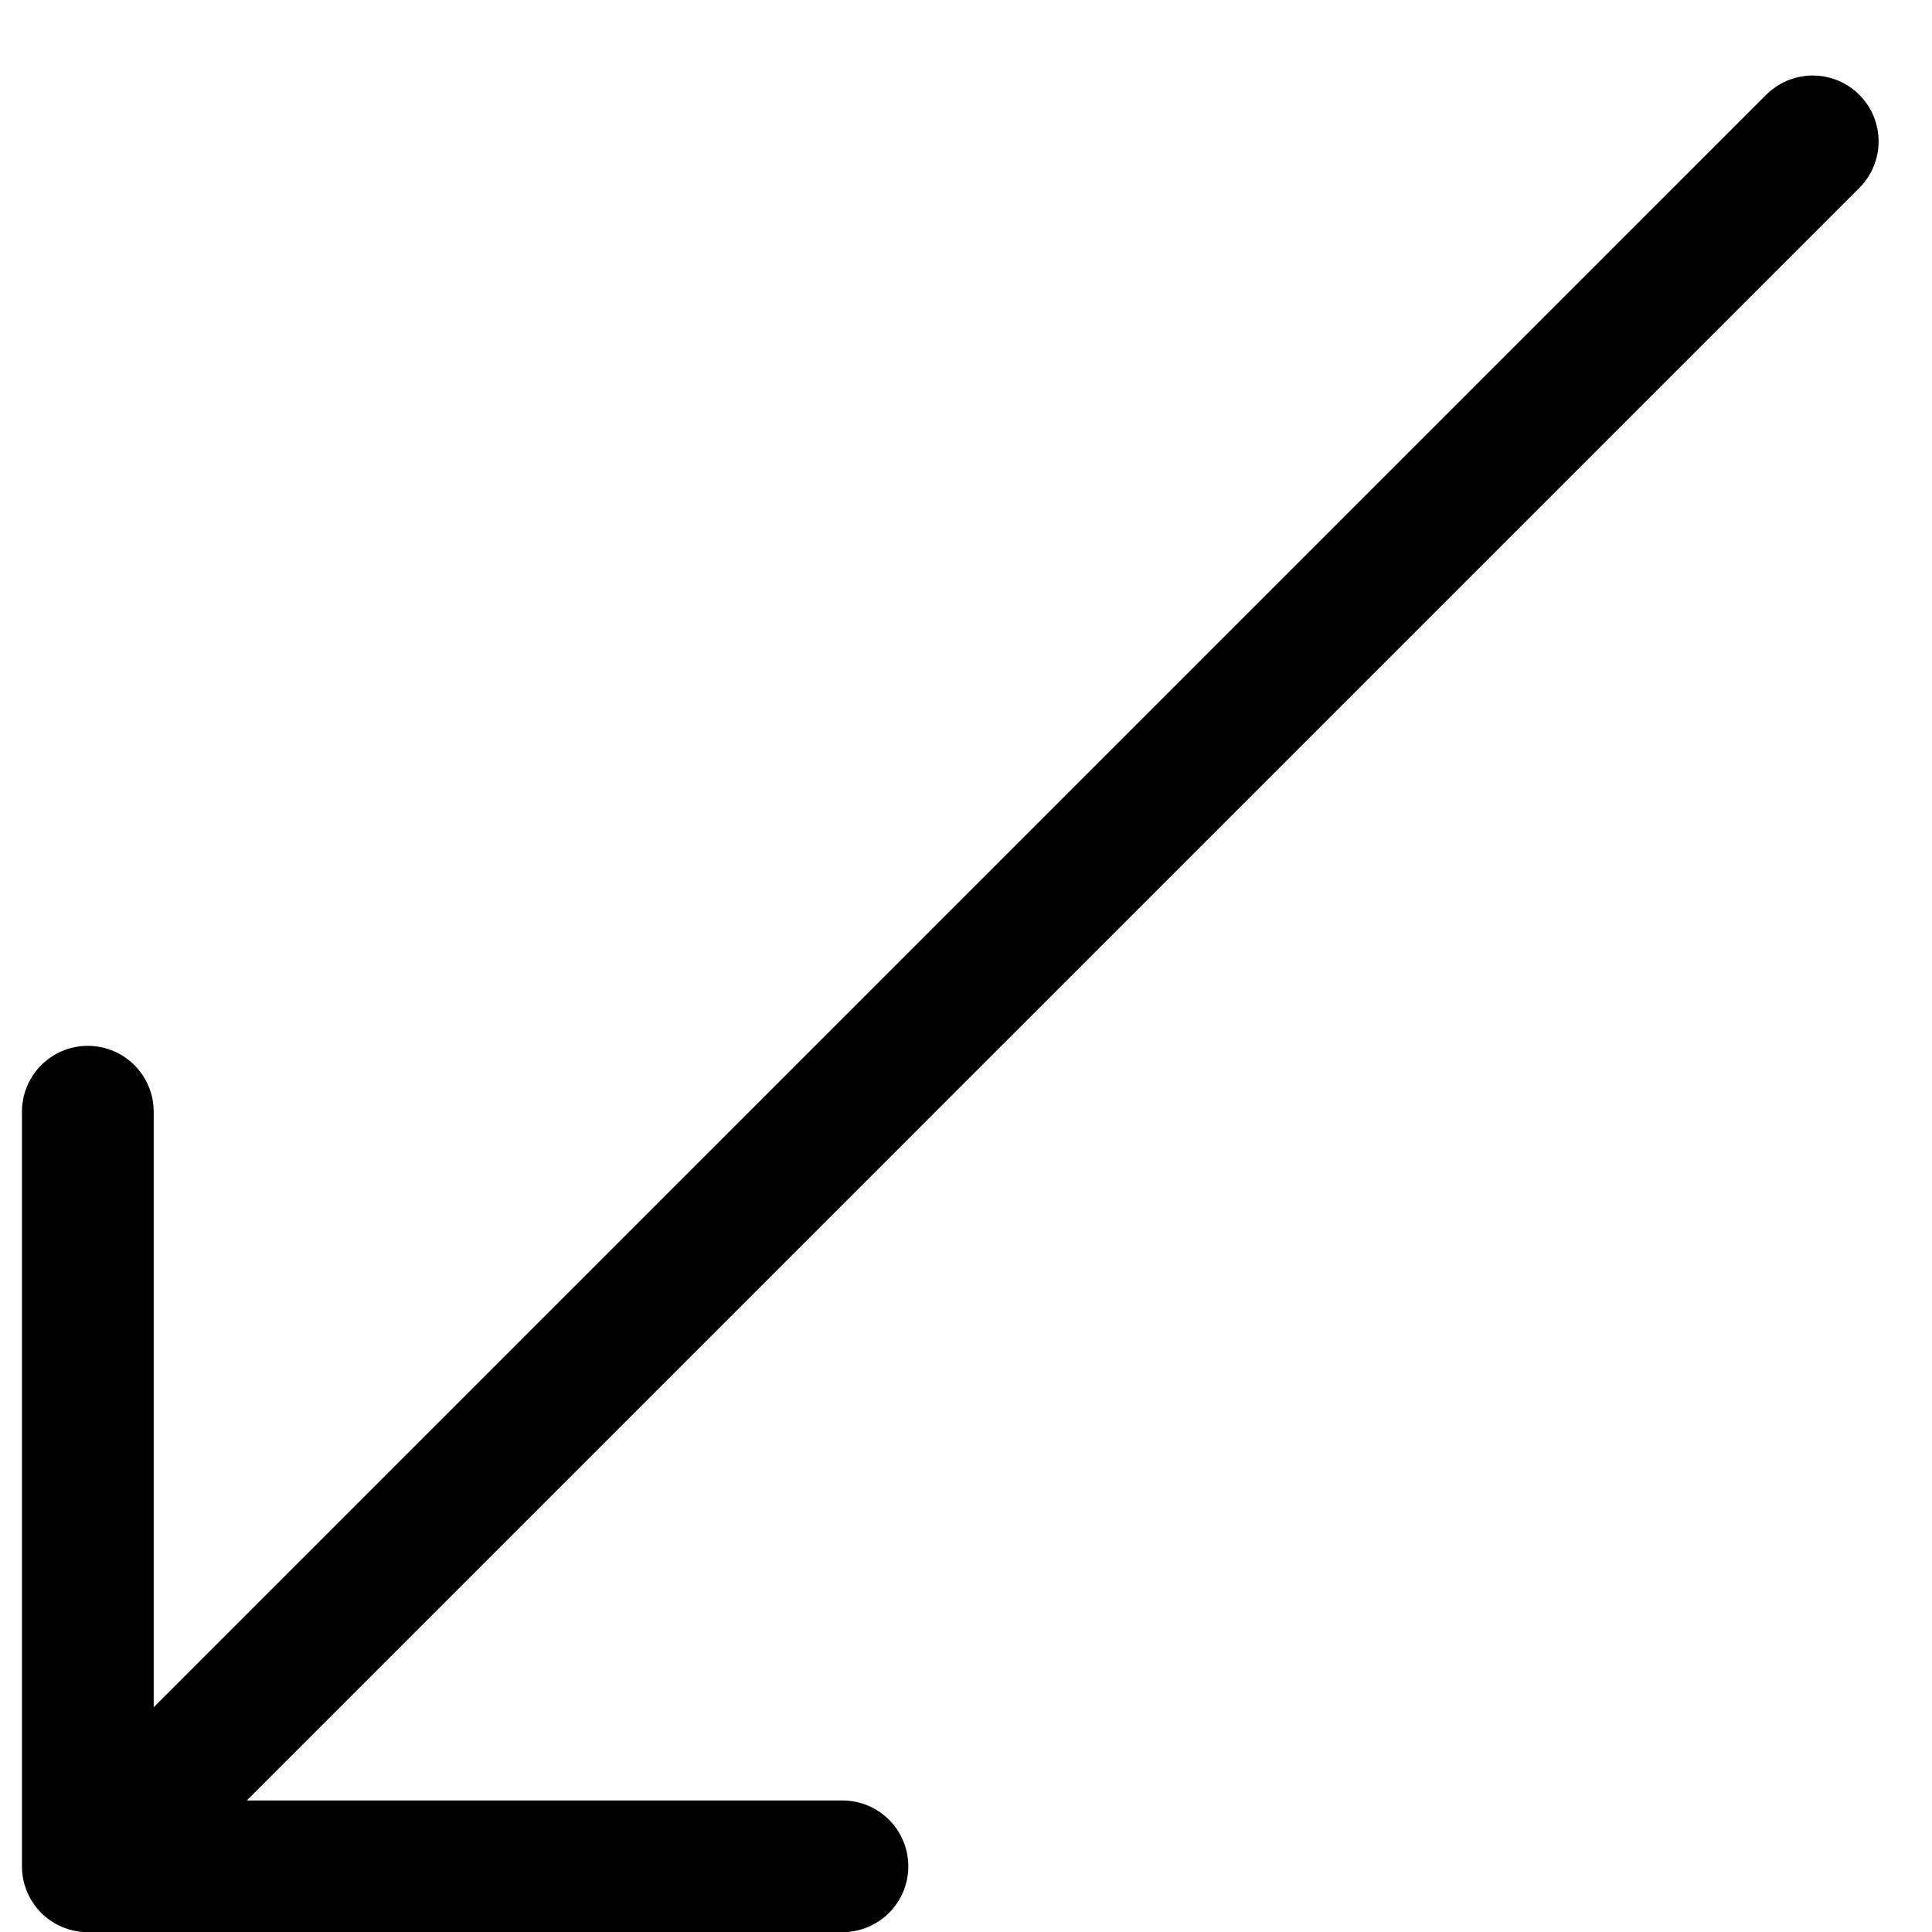
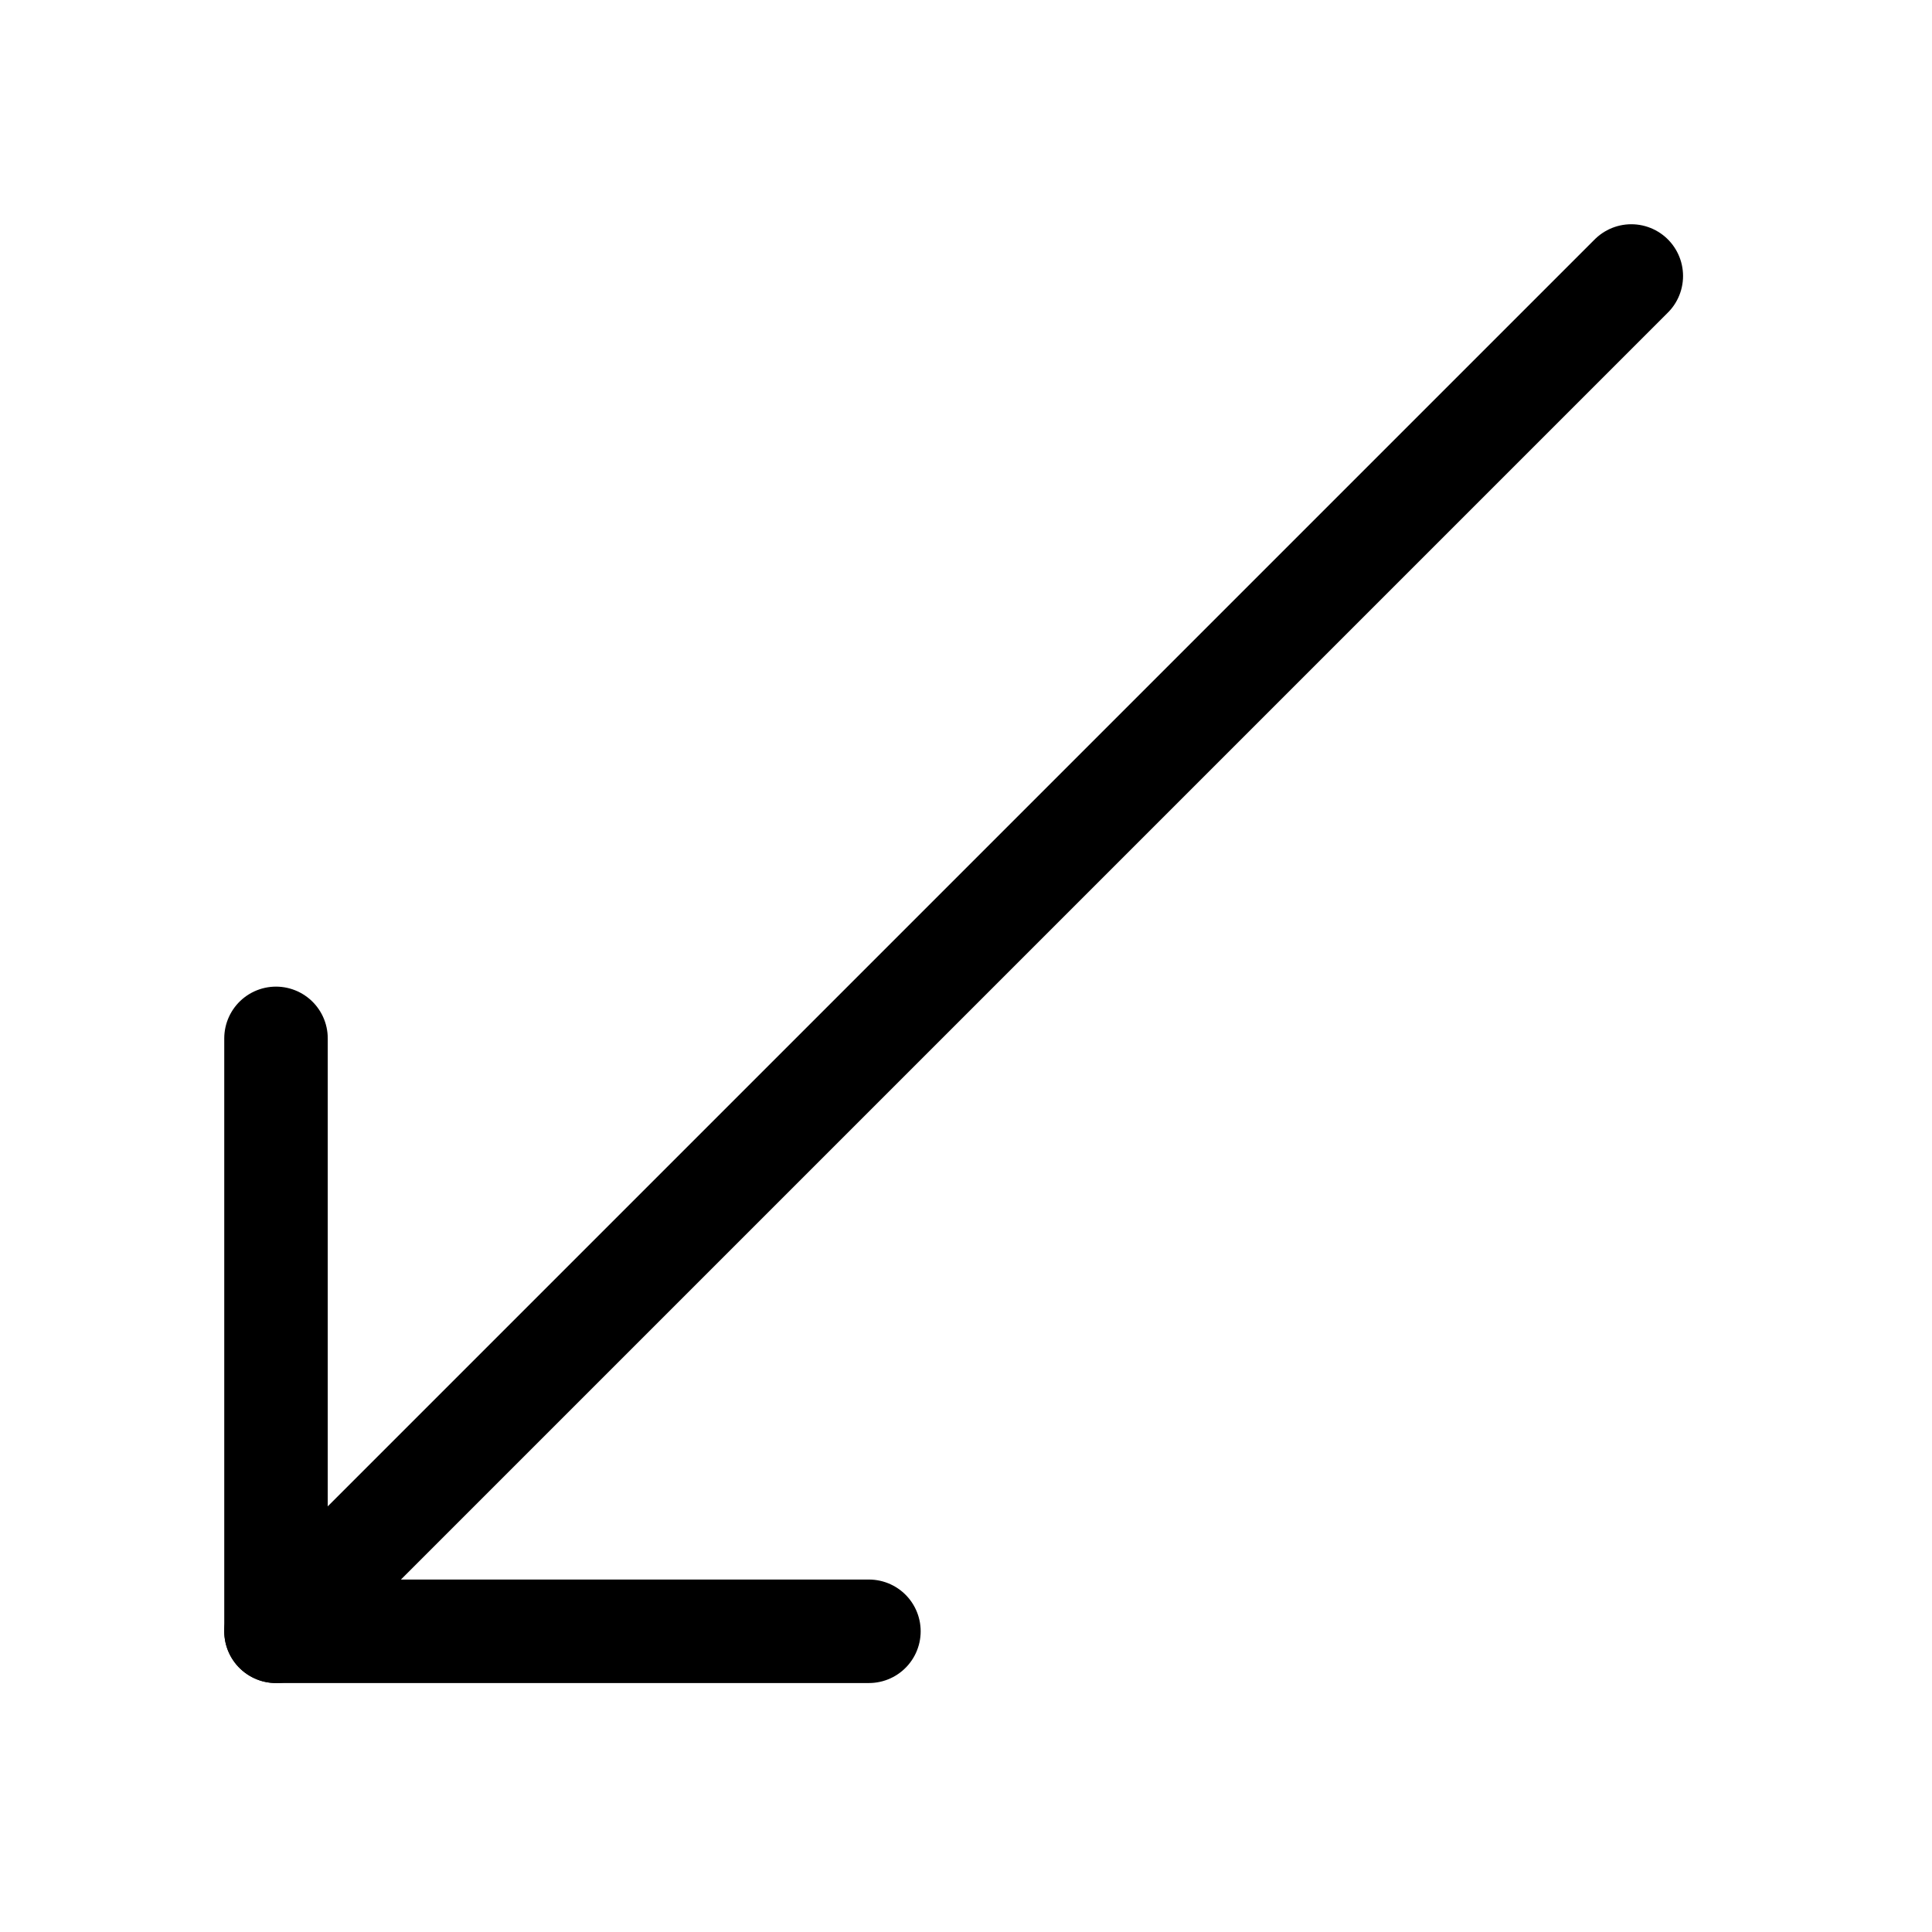
- <svg xmlns="http://www.w3.org/2000/svg" viewBox="0 0 22 22">
-   <g fill="none" fill-rule="evenodd" stroke="currentColor" stroke-linecap="round" stroke-linejoin="round" stroke-width="1.5">
-     <path d="M8.593 20.252L0 20.252 0 11.659M0 20.252L19.642.61" transform="translate(1 1)" />
+ <svg xmlns="http://www.w3.org/2000/svg" width="28px" height="28px" viewBox="0 0 28 28" version="1.1">
+   <g id="tool-annotate" stroke="none" stroke-width="1" fill="none" fill-rule="evenodd">
+     <rect id="Rectangle" x="0" y="0" width="28" height="28" />
+     <g id="Group" transform="translate(4, 3.3899)" stroke="currentColor" stroke-linecap="round" stroke-linejoin="round" stroke-width="1.5">
+       <polyline id="Path" points="8.593 20.252 -6.1284311e-14 20.252 -6.1284311e-14 11.659" />
+       <line x1="-4.08562073e-14" y1="20.252" x2="19.642" y2="0.61" id="Path" />
+     </g>
  </g>
</svg>
